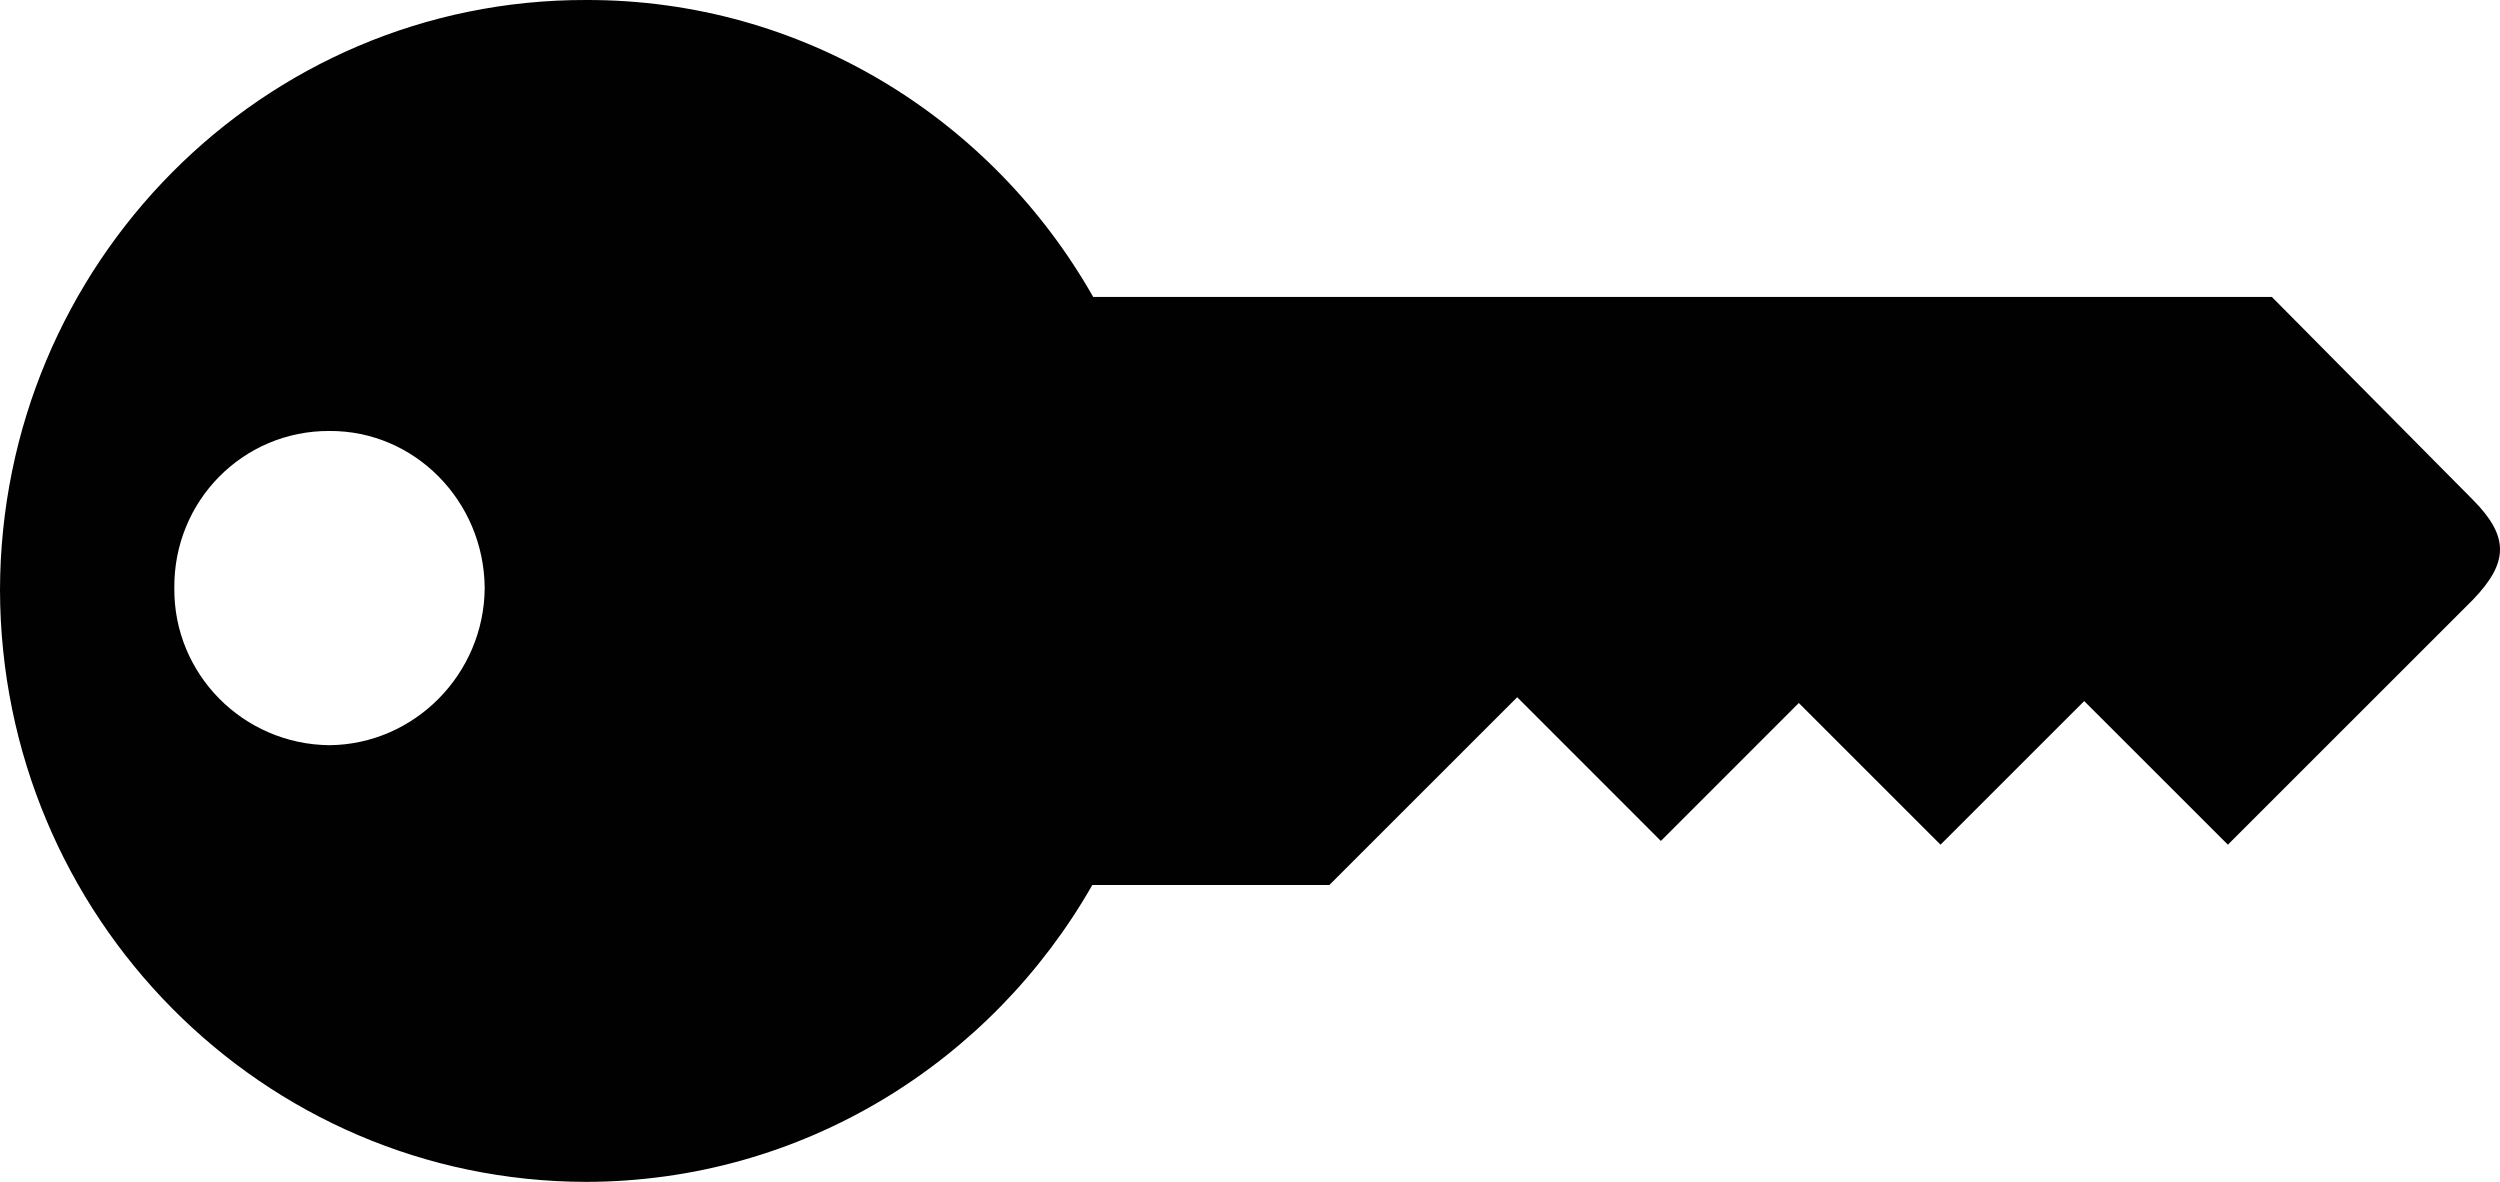
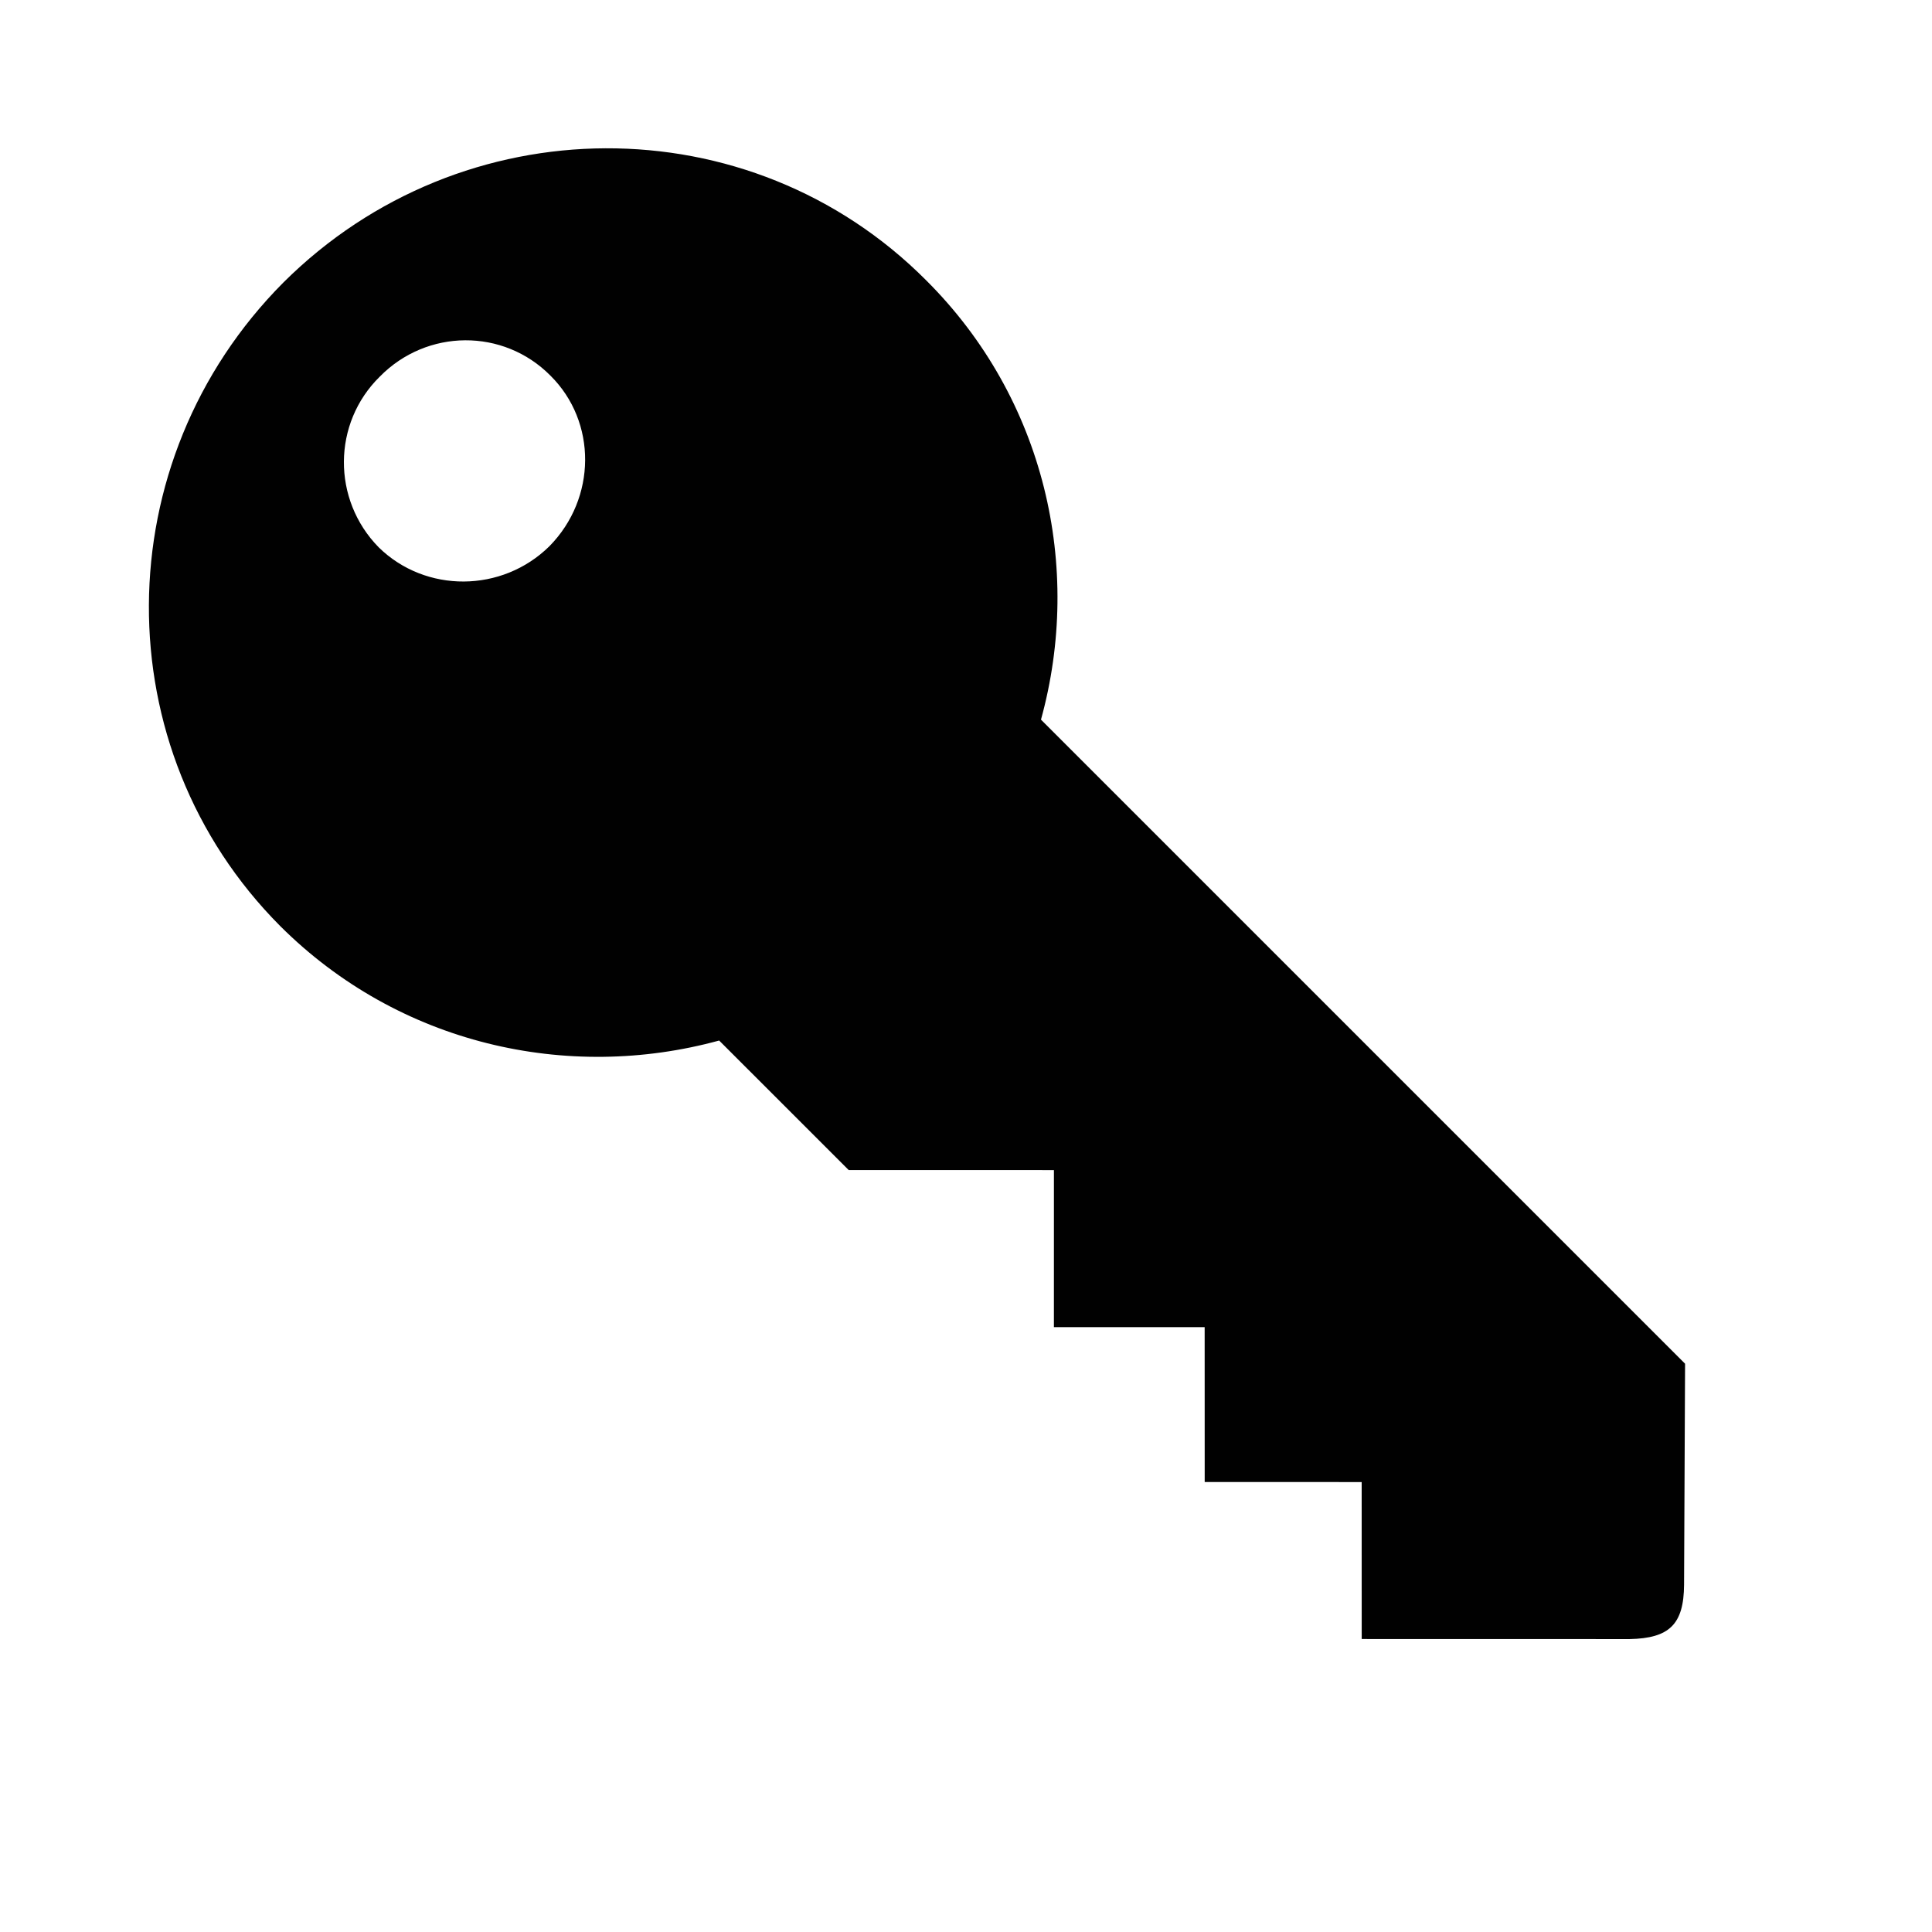
- <svg xmlns="http://www.w3.org/2000/svg" version="1.0" id="Layer_1" x="0px" y="0px" width="100px" height="47.275px" viewBox="0 0 100 47.275" enable-background="new 0 0 100 47.275" xml:space="preserve">
-   <path fill="#010101" d="M98.923,19.999l-8.049-8.122H43.727C39.696,4.775,32.131-0.019,23.446,0C10.507-0.027,0.029,10.559,0,23.599  C0.029,36.67,10.507,47.255,23.446,47.275c8.661-0.014,16.209-4.793,20.247-11.876h9.483l7.512-7.51l5.747,5.749l5.517-5.518  l5.669,5.667l5.747-5.744l5.747,5.744l9.809-9.805C100.341,22.505,100.377,21.469,98.923,19.999z M13.18,29.808  c-3.458-0.032-6.239-2.846-6.207-6.286c-0.032-3.487,2.749-6.299,6.207-6.283c3.401-0.018,6.182,2.796,6.208,6.283  C19.363,26.962,16.582,29.775,13.18,29.808z" />
+ <svg xmlns="http://www.w3.org/2000/svg" version="1.1" id="Layer_1" x="0px" y="0px" width="100px" height="100px" viewBox="0 -26.363 100 100" enable-background="new 0 -26.363 100 100" xml:space="preserve">
+   <path fill="#010101" d="M87.167,55.658l0.052-11.435L53.881,10.885c2.171-7.872,0.211-16.611-5.943-22.739     c-9.13-9.167-24.025-9.091-33.266,0.109c-9.222,9.263-9.297,24.156-0.163,33.32c6.135,6.114,14.851,8.072,22.714,5.92l6.706,6.705     l10.622,0.001l-0.001,8.13l7.803-0.001l0.002,8.016l8.125,0.002l0.002,8.125l13.869,0.003     C86.397,58.432,87.155,57.725,87.167,55.658z M19.601,1.966c-2.422-2.468-2.399-6.425,0.056-8.834     c2.443-2.489,6.398-2.51,8.832-0.054c2.417,2.393,2.394,6.348-0.053,8.833C25.986,4.324,22.03,4.347,19.601,1.966z" />
</svg>
